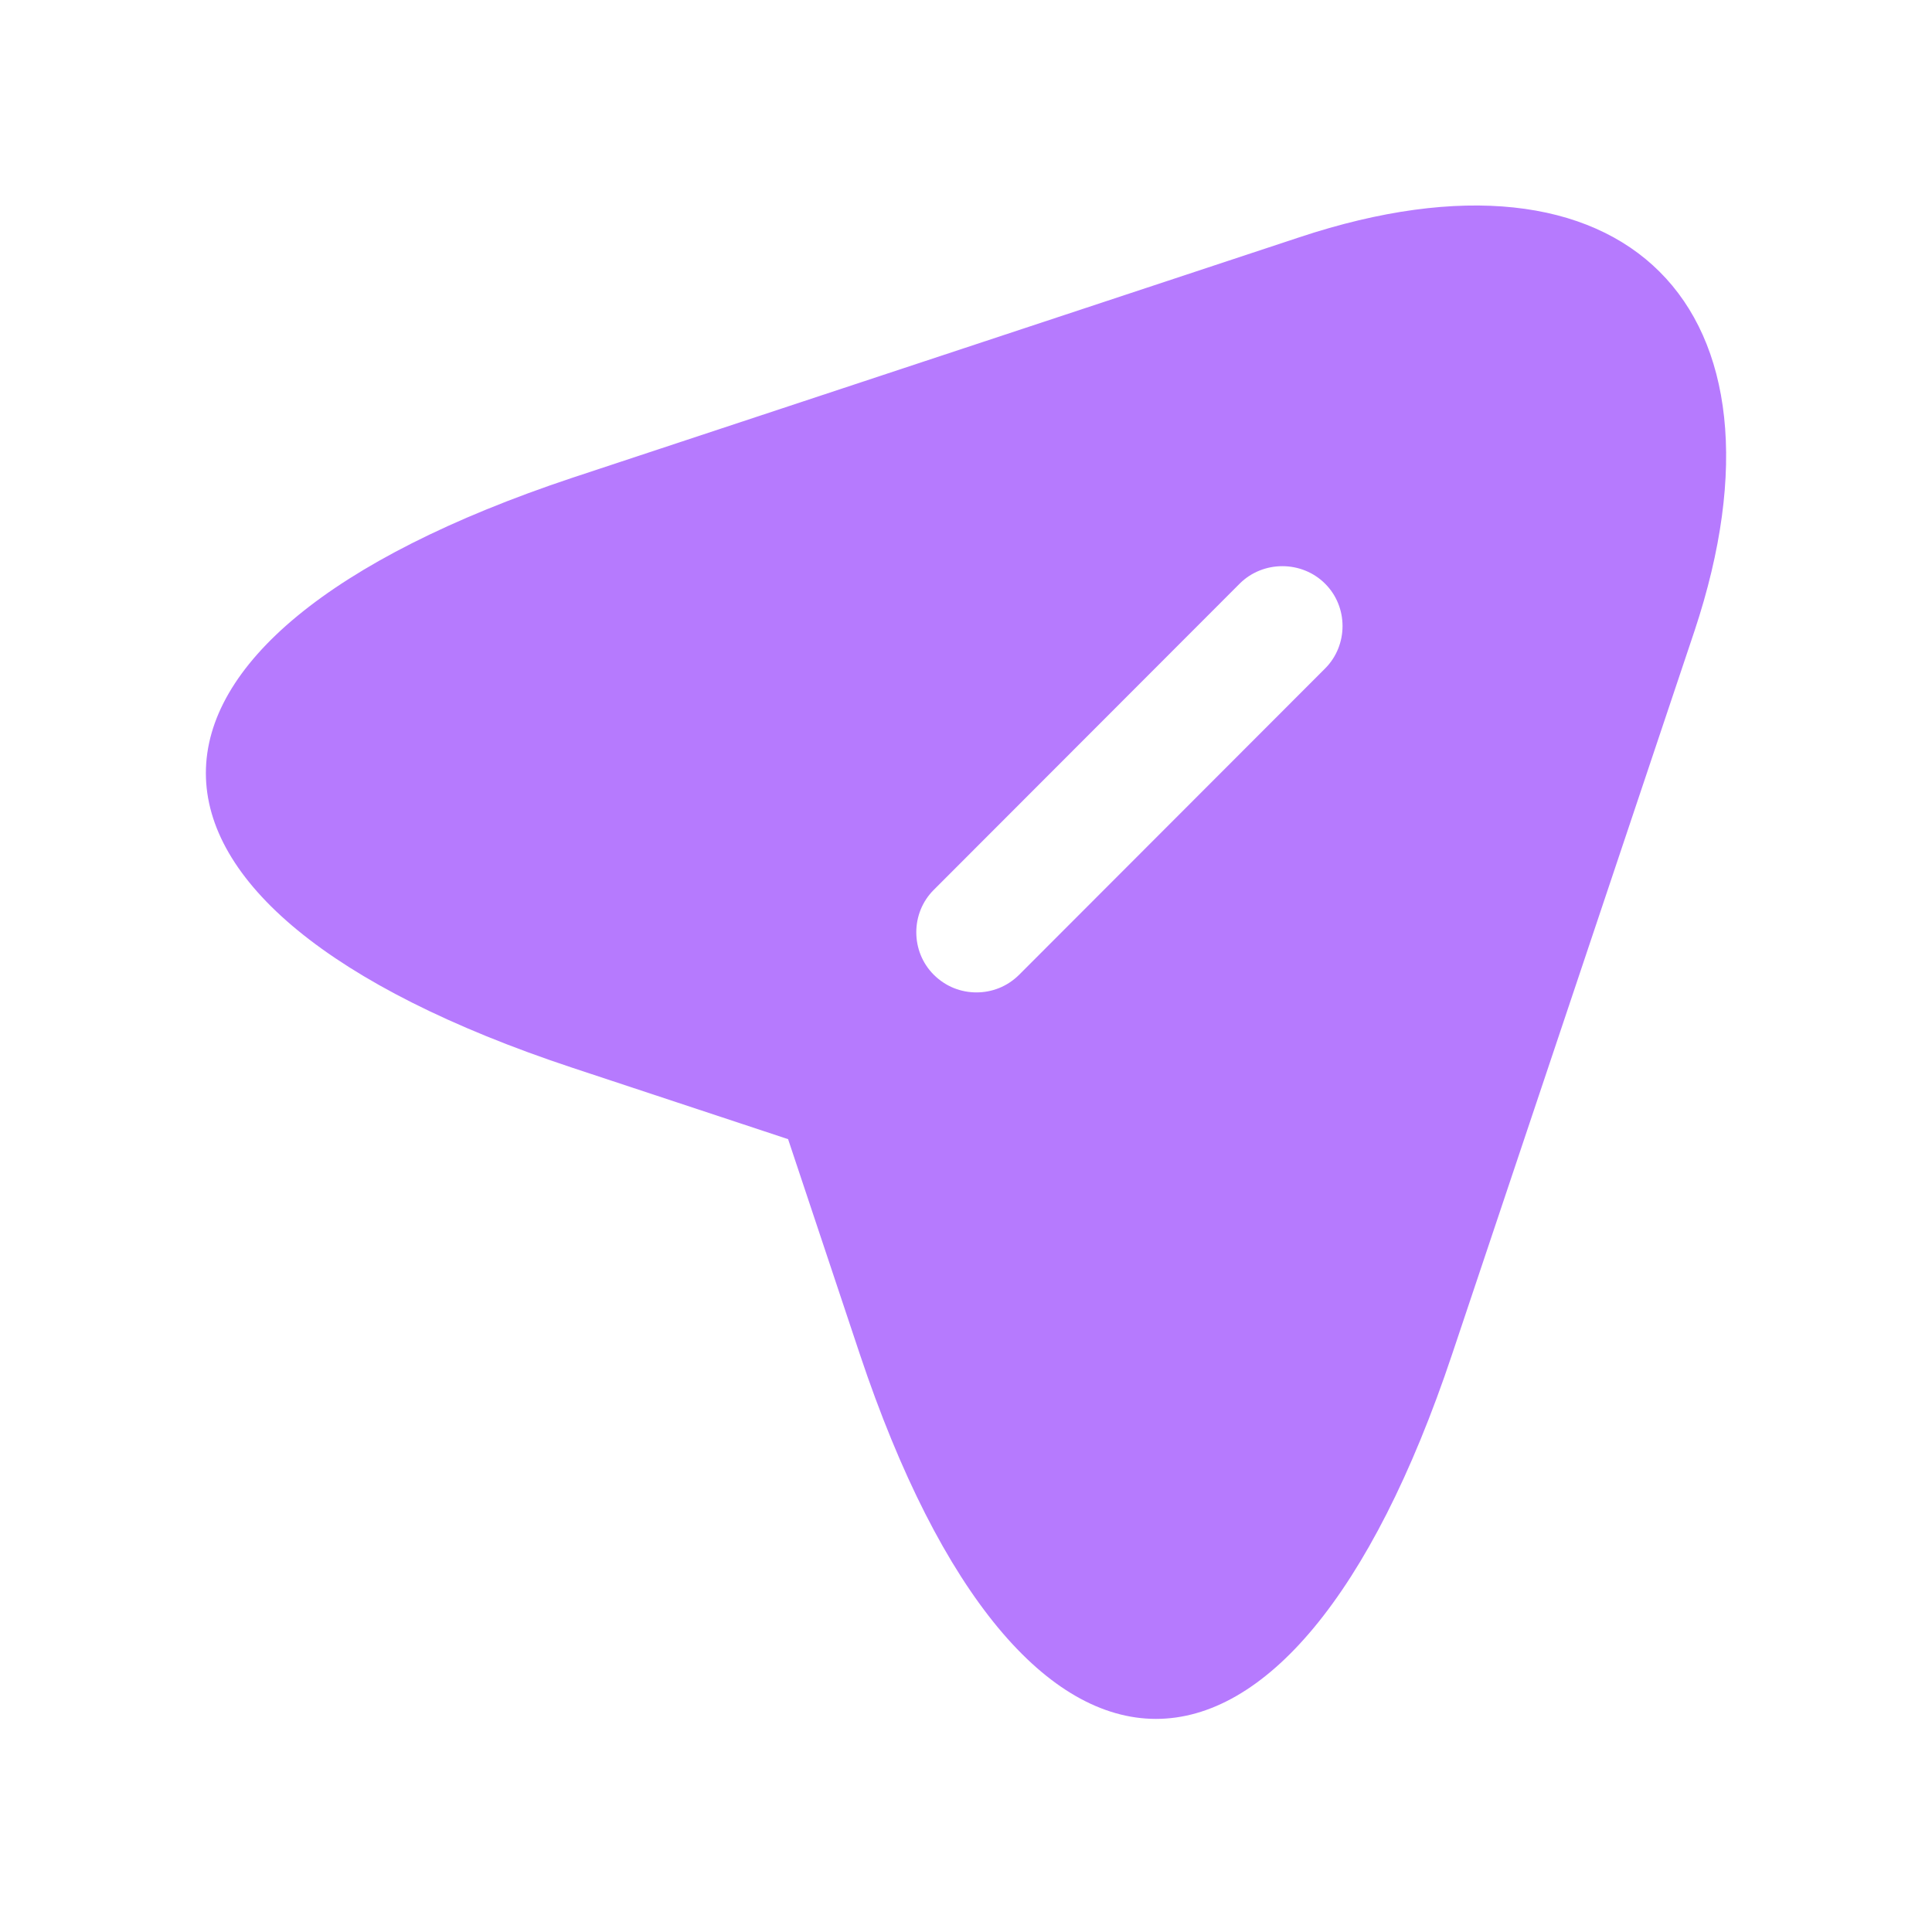
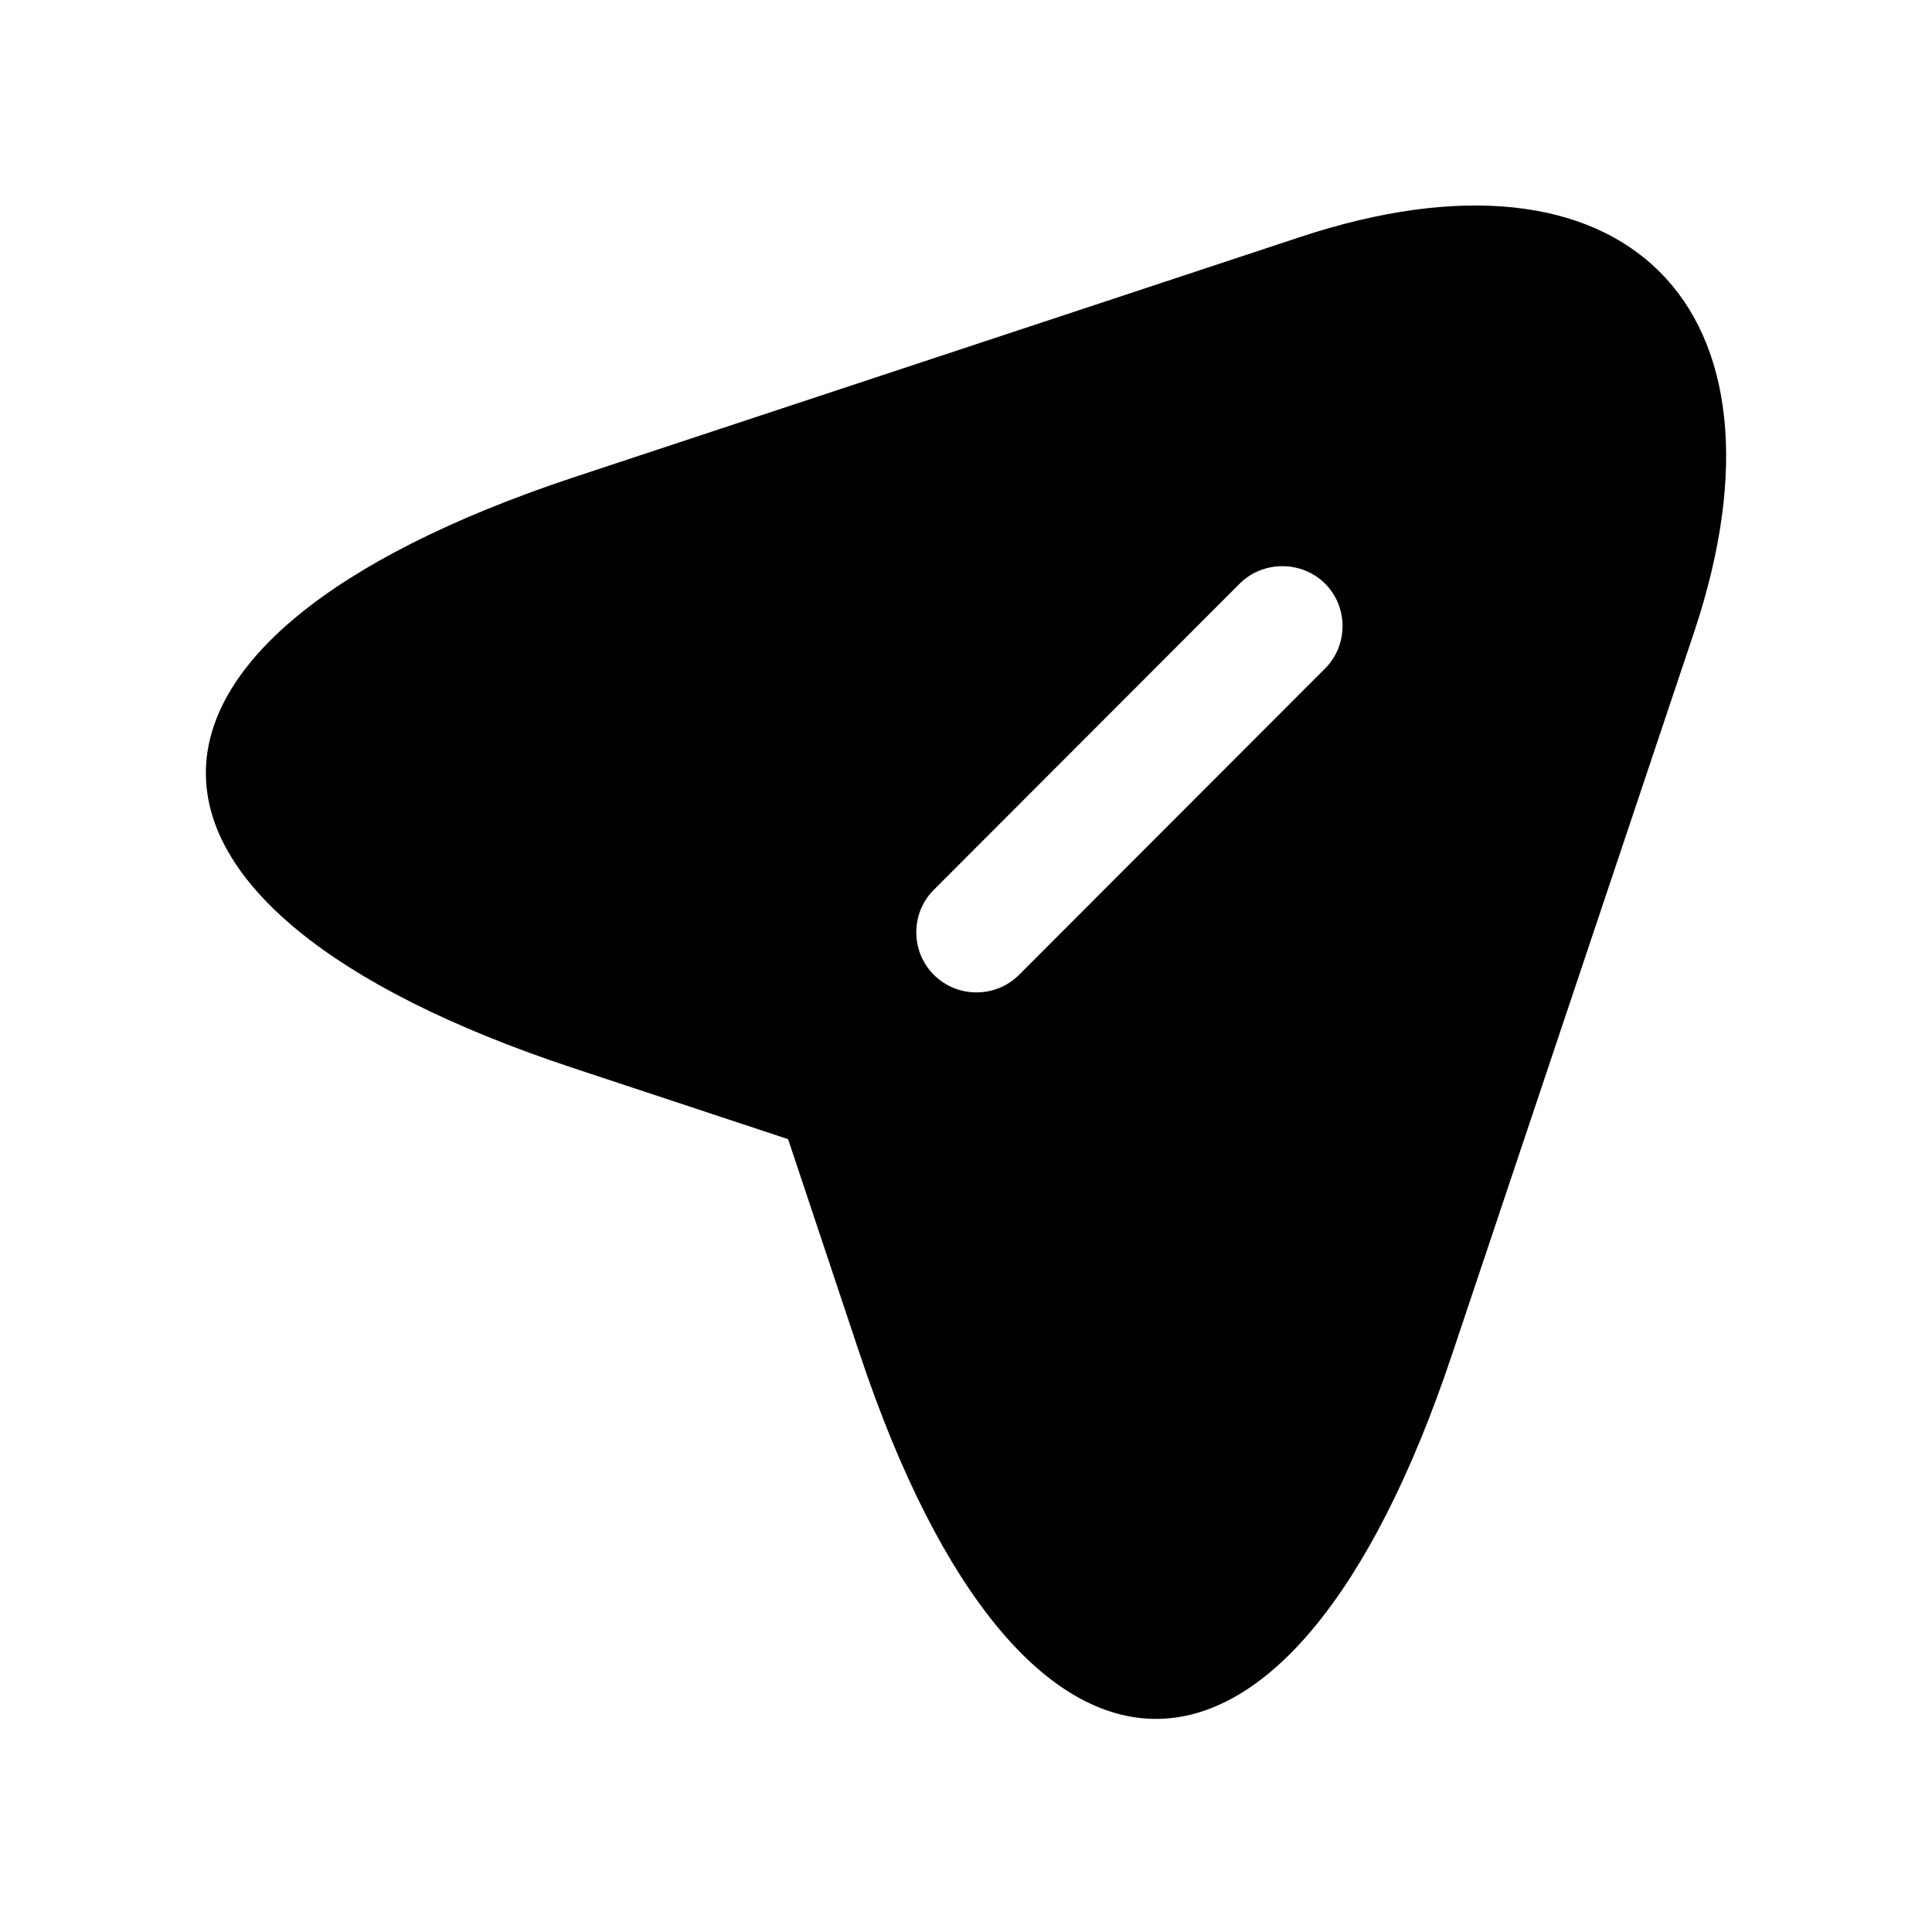
<svg xmlns="http://www.w3.org/2000/svg" width="24" height="24" viewBox="0 0 24 24" fill="none">
-   <path d="M16.14 2.948L7.11 5.935C1.04 7.957 1.04 11.253 7.11 13.264L9.79 14.151L10.68 16.819C12.7 22.864 16.02 22.864 18.04 16.819L21.05 7.837C22.39 3.804 20.19 1.603 16.14 2.948ZM16.46 8.305L12.66 12.109C12.51 12.258 12.32 12.328 12.13 12.328C11.94 12.328 11.75 12.258 11.6 12.109C11.31 11.82 11.31 11.342 11.6 11.054L15.4 7.25C15.69 6.961 16.17 6.961 16.46 7.25C16.75 7.538 16.75 8.016 16.46 8.305Z" fill="#B67AFE" />
+   <path d="M16.14 2.948L7.11 5.935C1.04 7.957 1.04 11.253 7.11 13.264L9.79 14.151L10.68 16.819C12.7 22.864 16.02 22.864 18.04 16.819L21.05 7.837C22.39 3.804 20.19 1.603 16.14 2.948ZM16.46 8.305L12.66 12.109C12.51 12.258 12.32 12.328 12.13 12.328C11.94 12.328 11.75 12.258 11.6 12.109C11.31 11.82 11.31 11.342 11.6 11.054L15.4 7.25C15.69 6.961 16.17 6.961 16.46 7.25C16.75 7.538 16.75 8.016 16.46 8.305Z" fill="currentColor" />
</svg>
